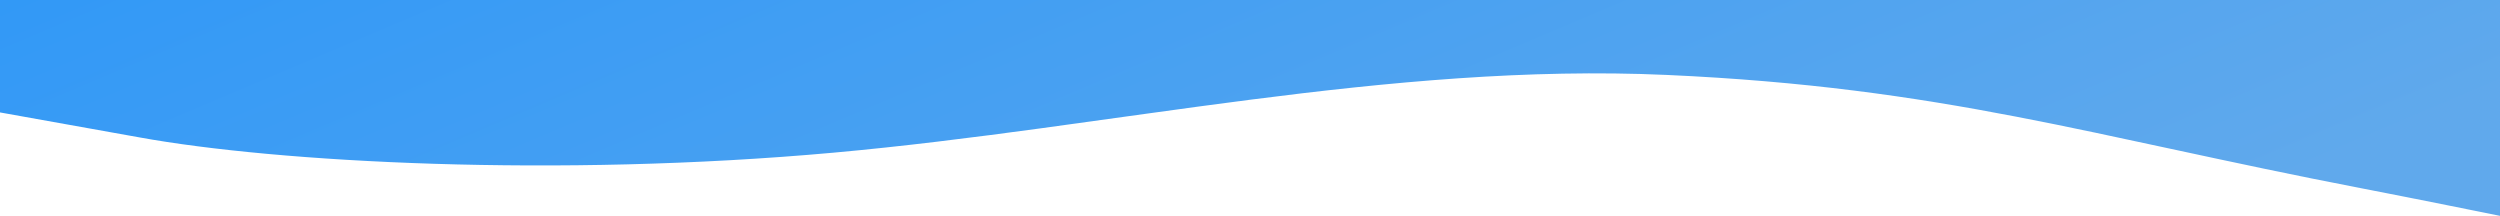
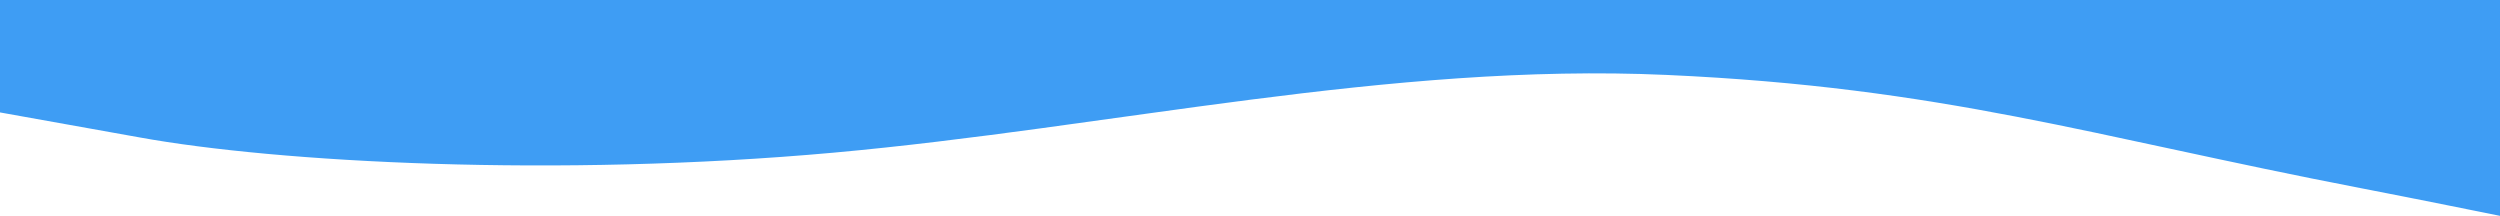
<svg xmlns="http://www.w3.org/2000/svg" width="1440" height="124.328" viewBox="0 0 1440 124.328" version="1.1" id="svg18" style="fill:none">
-   <path d="m 0,64.756 80.4,14.397 c 79.2,14.397 240,23.191 399.6,8.794 159.6,-14.397 320.4,-51.984 480,-44.786 159.6,7.198 244.35,35.234 399.6,65.175 31.43,6.062 80.4,15.992 80.4,15.992 V 0 h -80.4 C 1280.4,0 1119.6,0 960,0 800.4,0 639.6,0 480,0 320.4,0 159.6,0 80.4,0 H 0 Z" id="path4" style="clip-rule:evenodd;fill:url(#paint1_linear);fill-rule:evenodd" />
+   <path d="m 0,64.756 80.4,14.397 c 79.2,14.397 240,23.191 399.6,8.794 159.6,-14.397 320.4,-51.984 480,-44.786 159.6,7.198 244.35,35.234 399.6,65.175 31.43,6.062 80.4,15.992 80.4,15.992 V 0 h -80.4 C 1280.4,0 1119.6,0 960,0 800.4,0 639.6,0 480,0 320.4,0 159.6,0 80.4,0 H 0 Z" id="path4" style="clip-rule:evenodd;fill:#3E9DF4;fill-rule:evenodd" />
  <defs id="defs16">
    <linearGradient id="paint0_linear" x1="187.2" y1="89.833" x2="481.433" y2="783.75" gradientUnits="userSpaceOnUse">
      <stop stop-color="#2795F9" id="stop6" />
      <stop offset="1" stop-color="#60A9EC" id="stop8" />
    </linearGradient>
    <linearGradient id="paint1_linear" x1="187.2" y1="89.833" x2="481.433" y2="783.75" gradientUnits="userSpaceOnUse" gradientTransform="translate(0,-324.839)">
      <stop stop-color="#2795F9" id="stop11" />
      <stop offset="1" stop-color="#60A9EC" id="stop13" />
    </linearGradient>
  </defs>
</svg>
